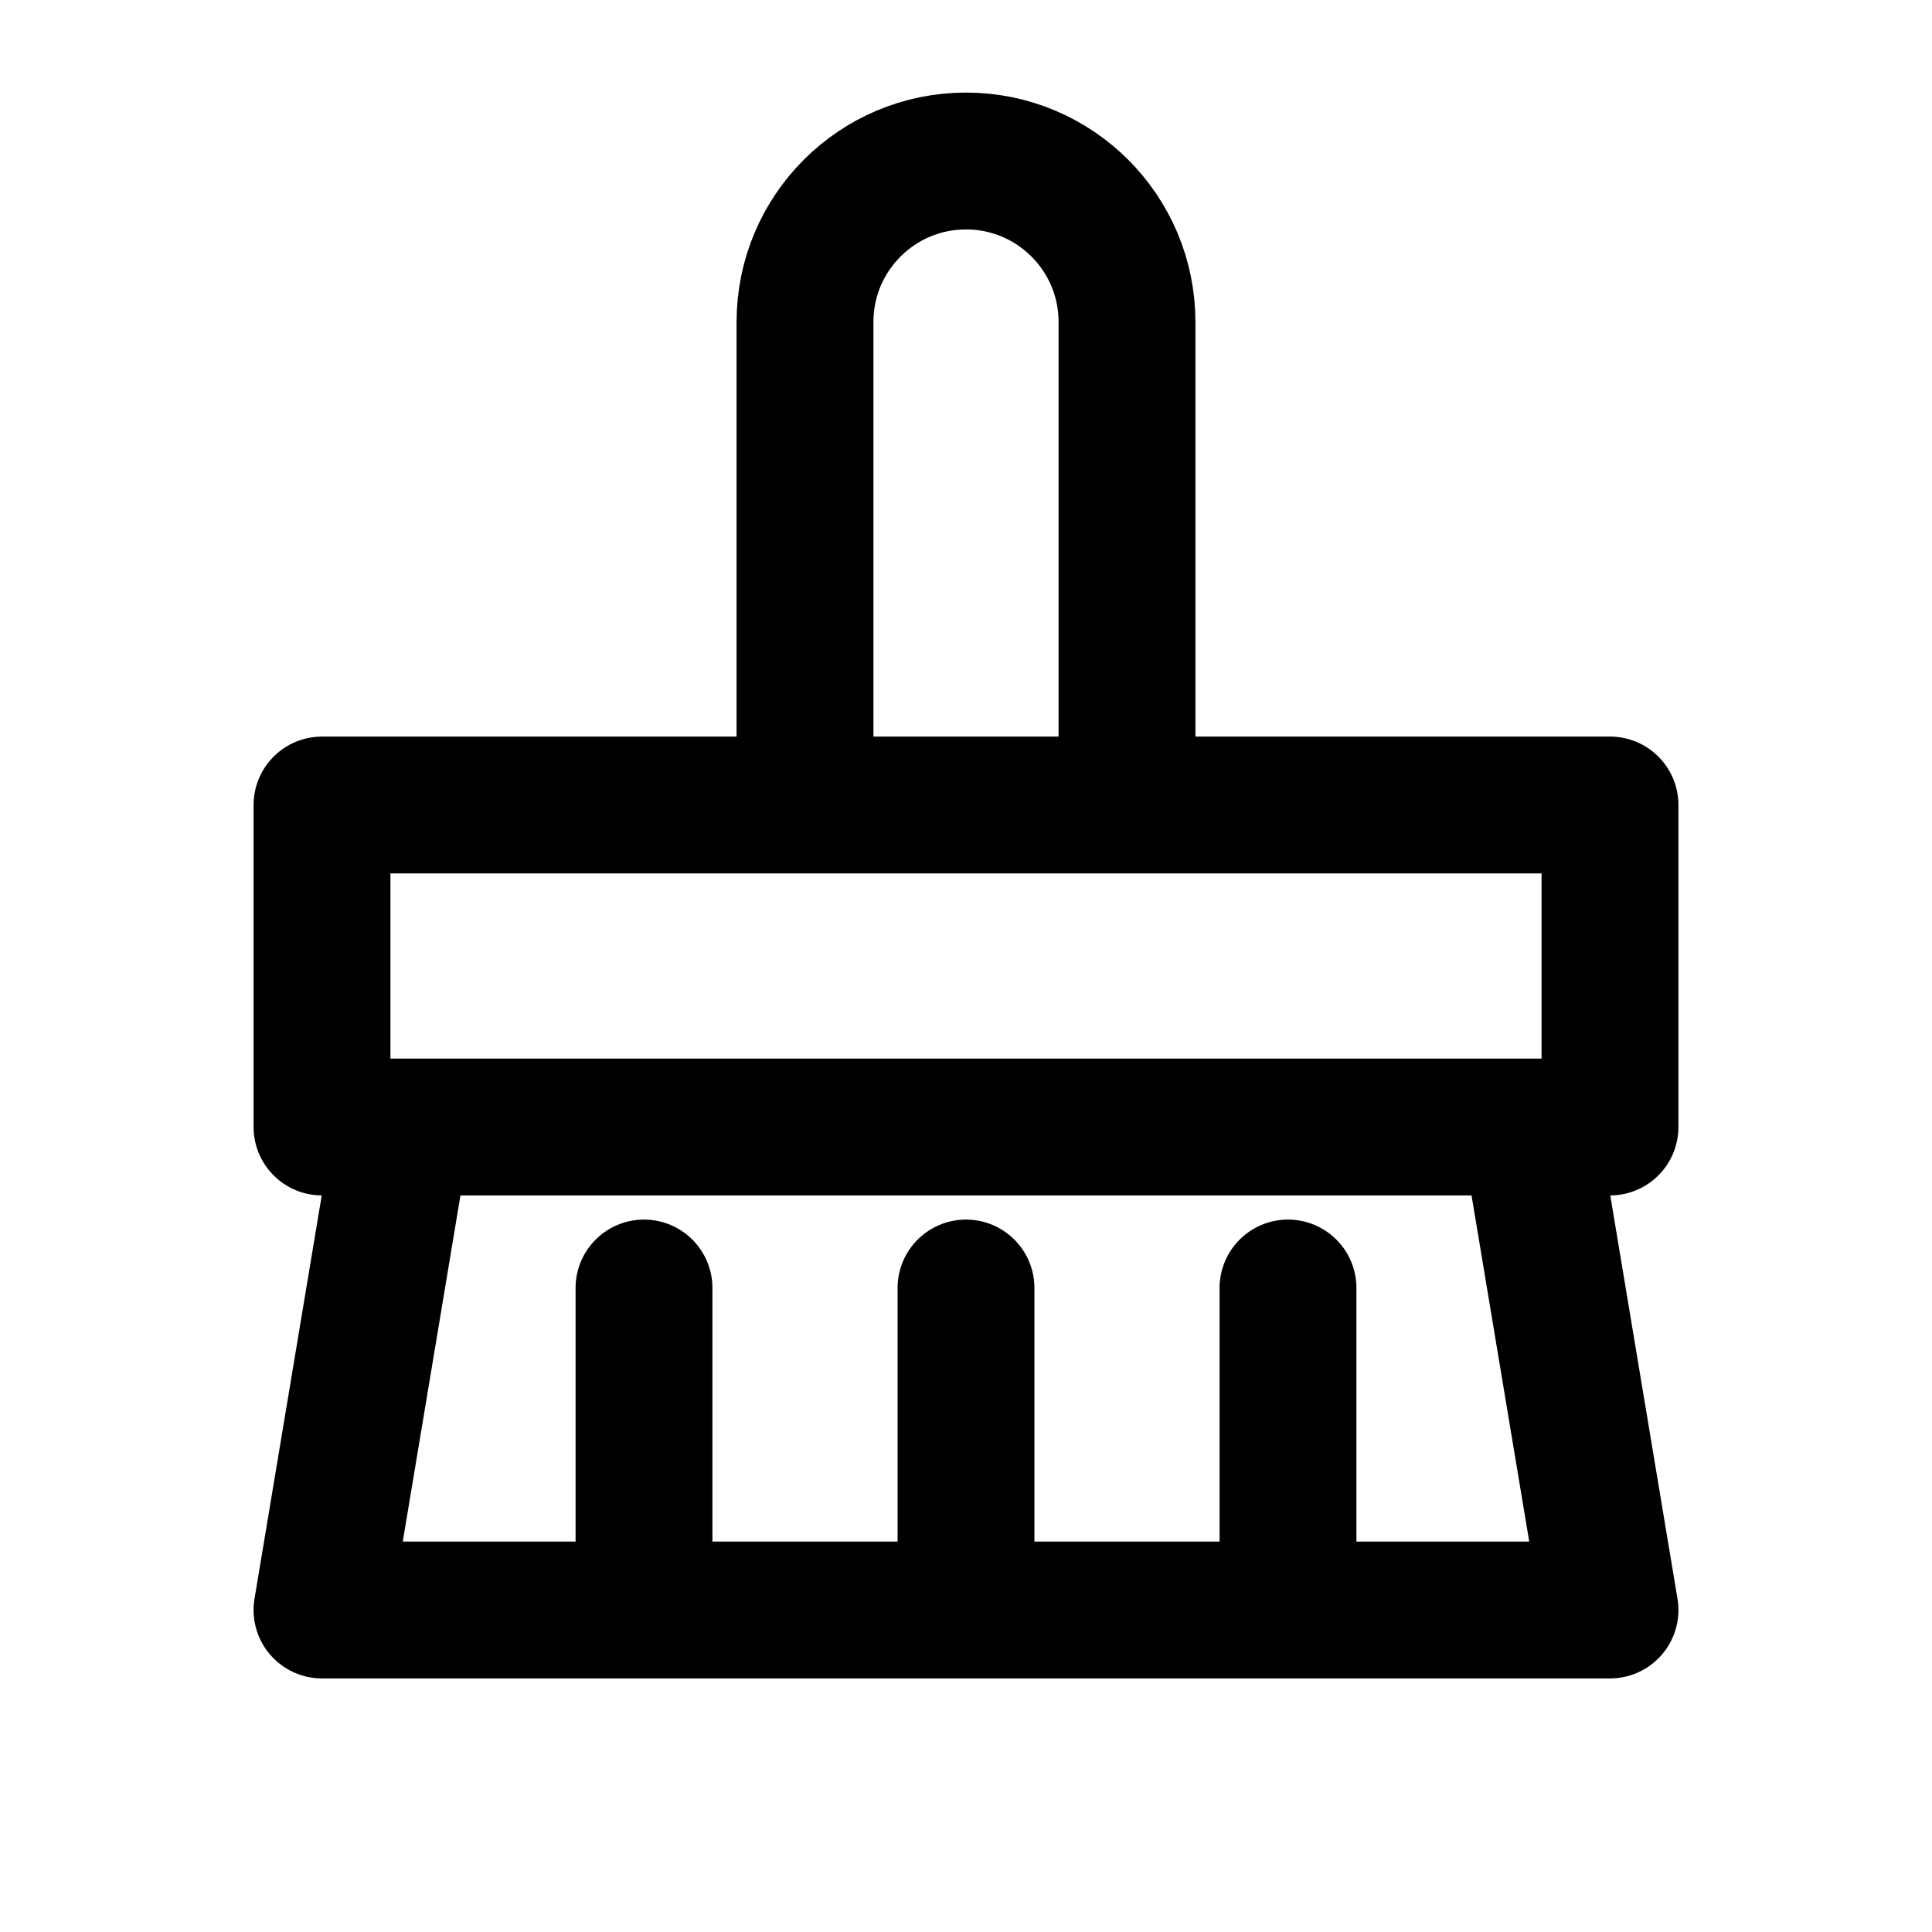
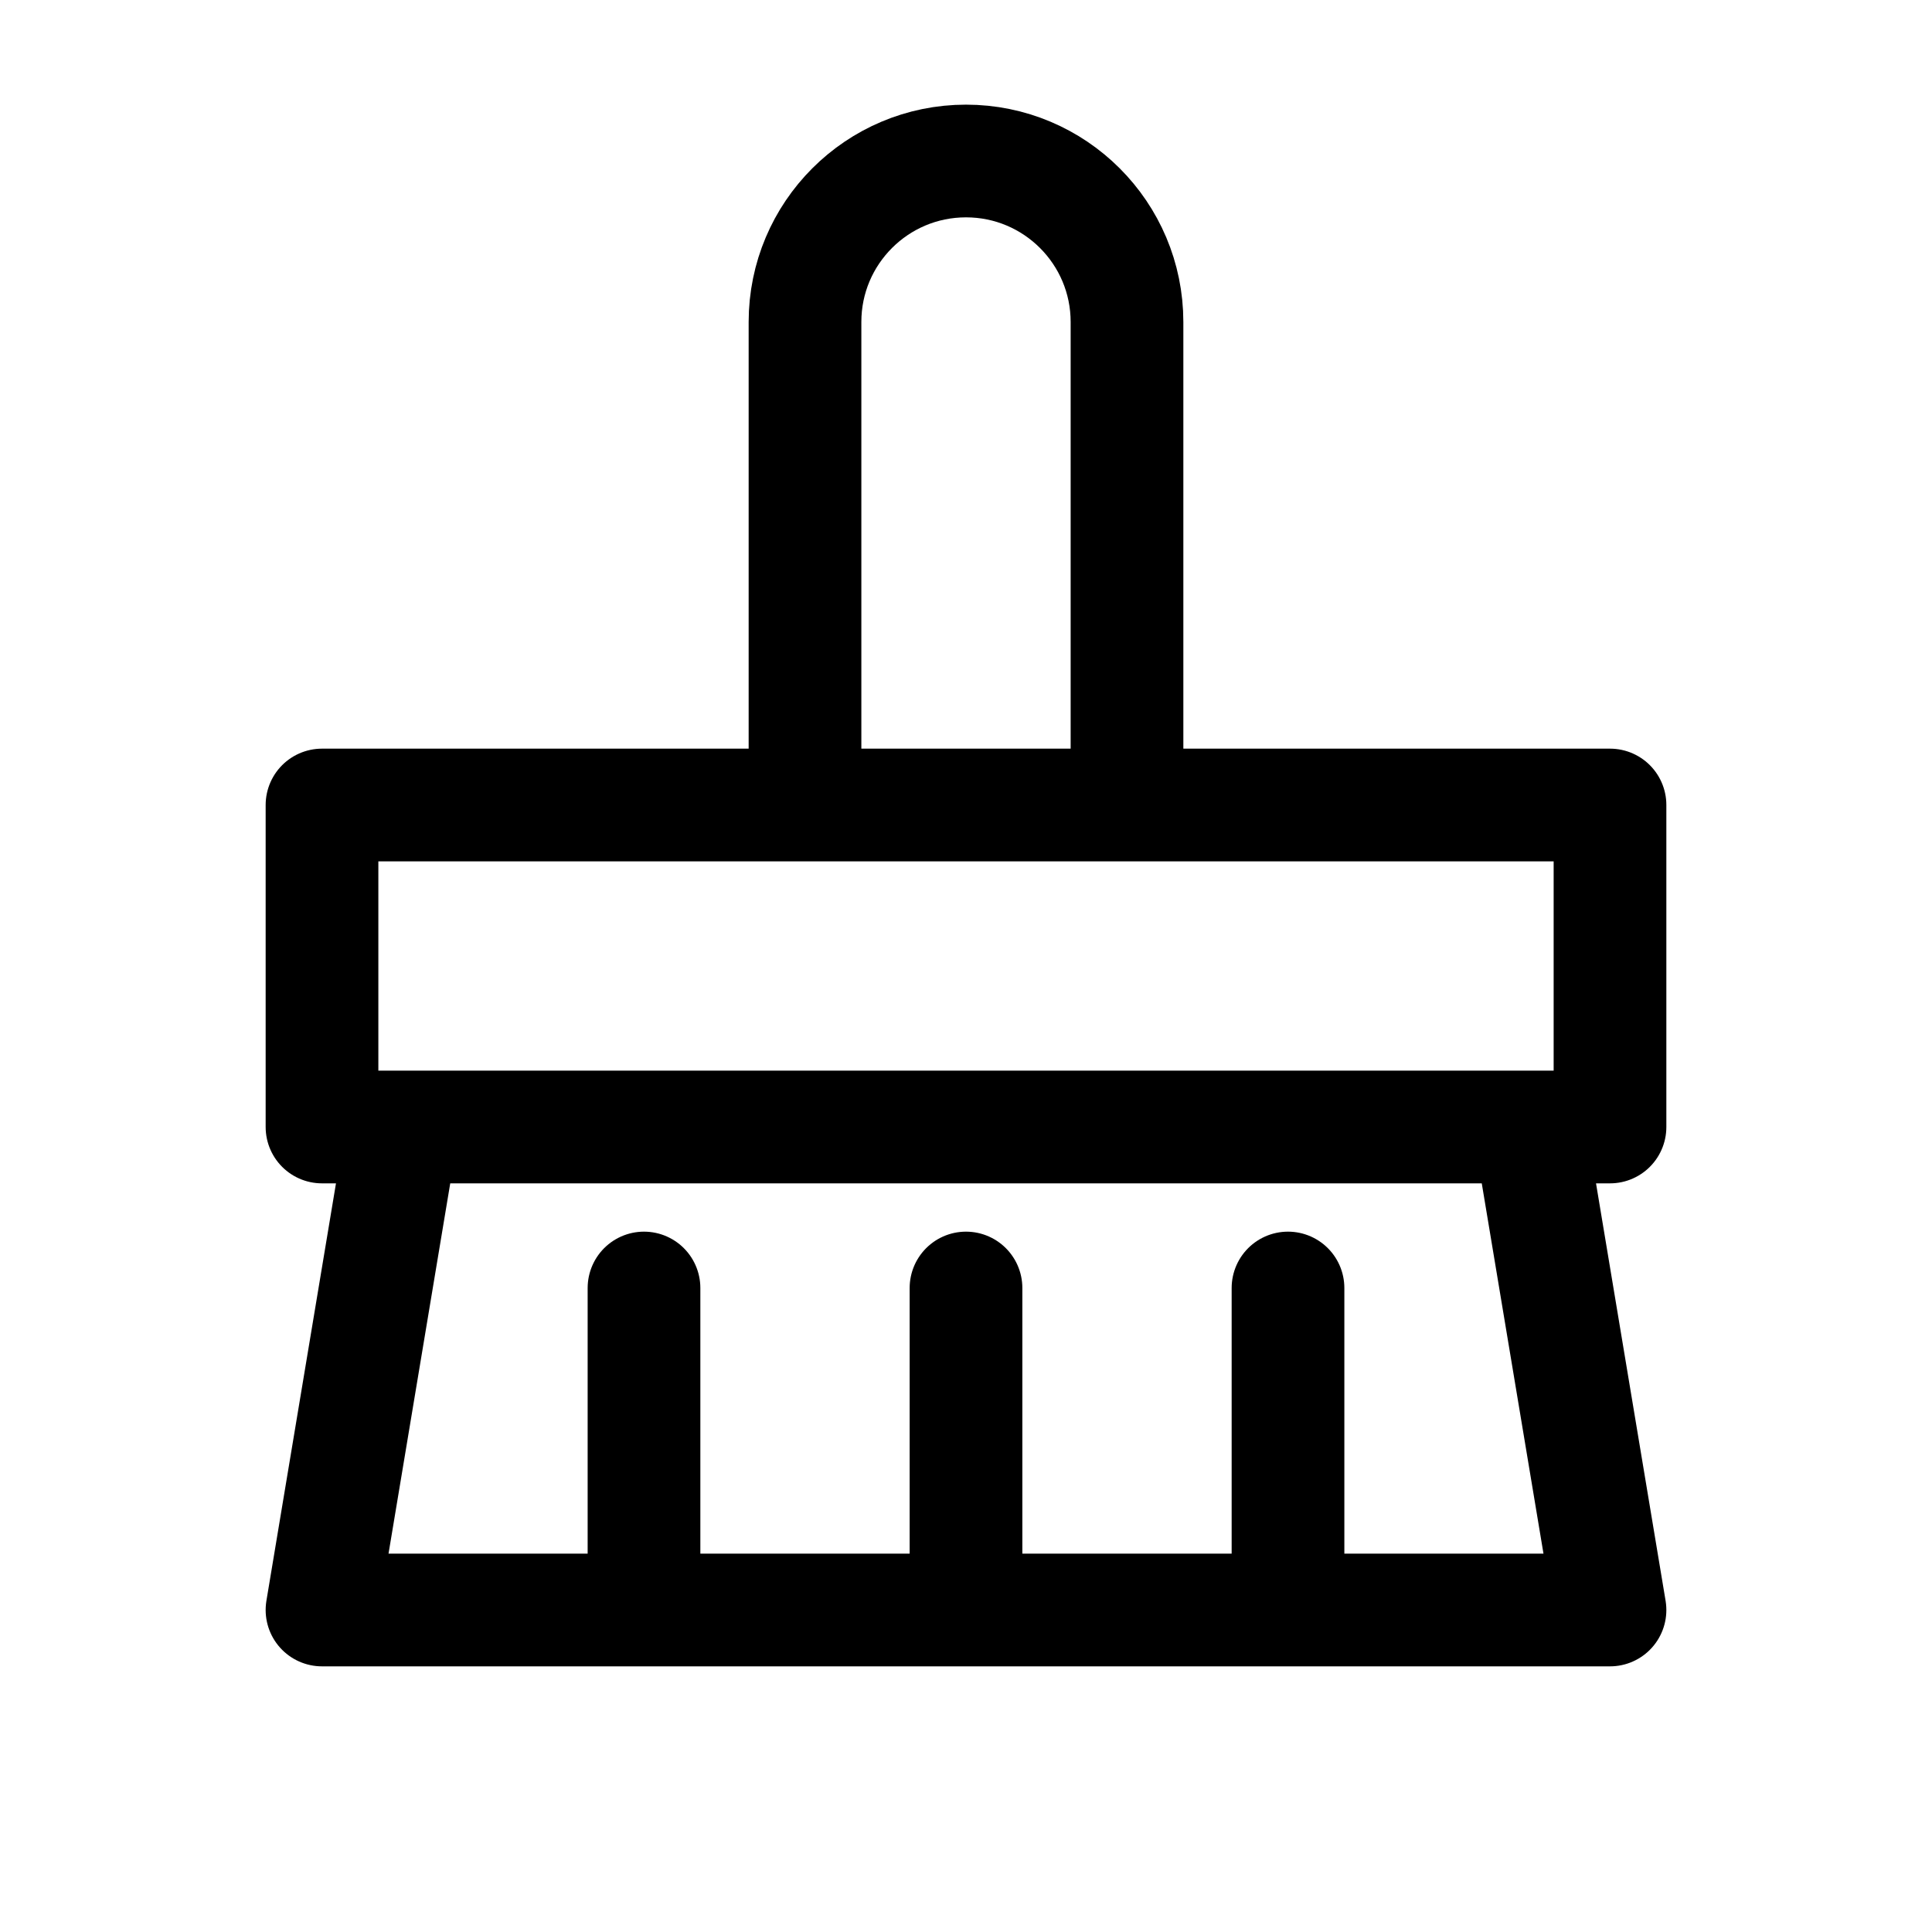
- <svg xmlns="http://www.w3.org/2000/svg" width="24" height="24" viewBox="0 0 24 24" fill="none" stroke="black" stroke-width="1.7" stroke-linecap="round" stroke-linejoin="round">
+ <svg xmlns="http://www.w3.org/2000/svg" width="24" height="24" viewBox="0 0 24 24" fill="none" stroke="black" stroke-width="1.4" stroke-linecap="round" stroke-linejoin="round">
  <path d="M10 10V4a2 2 0 0 1 4 0v6M4 10h16v4H4zM5 14l-1 6h16l-1-6M8 16v4m4-4v4m4-4v4" />
</svg>
